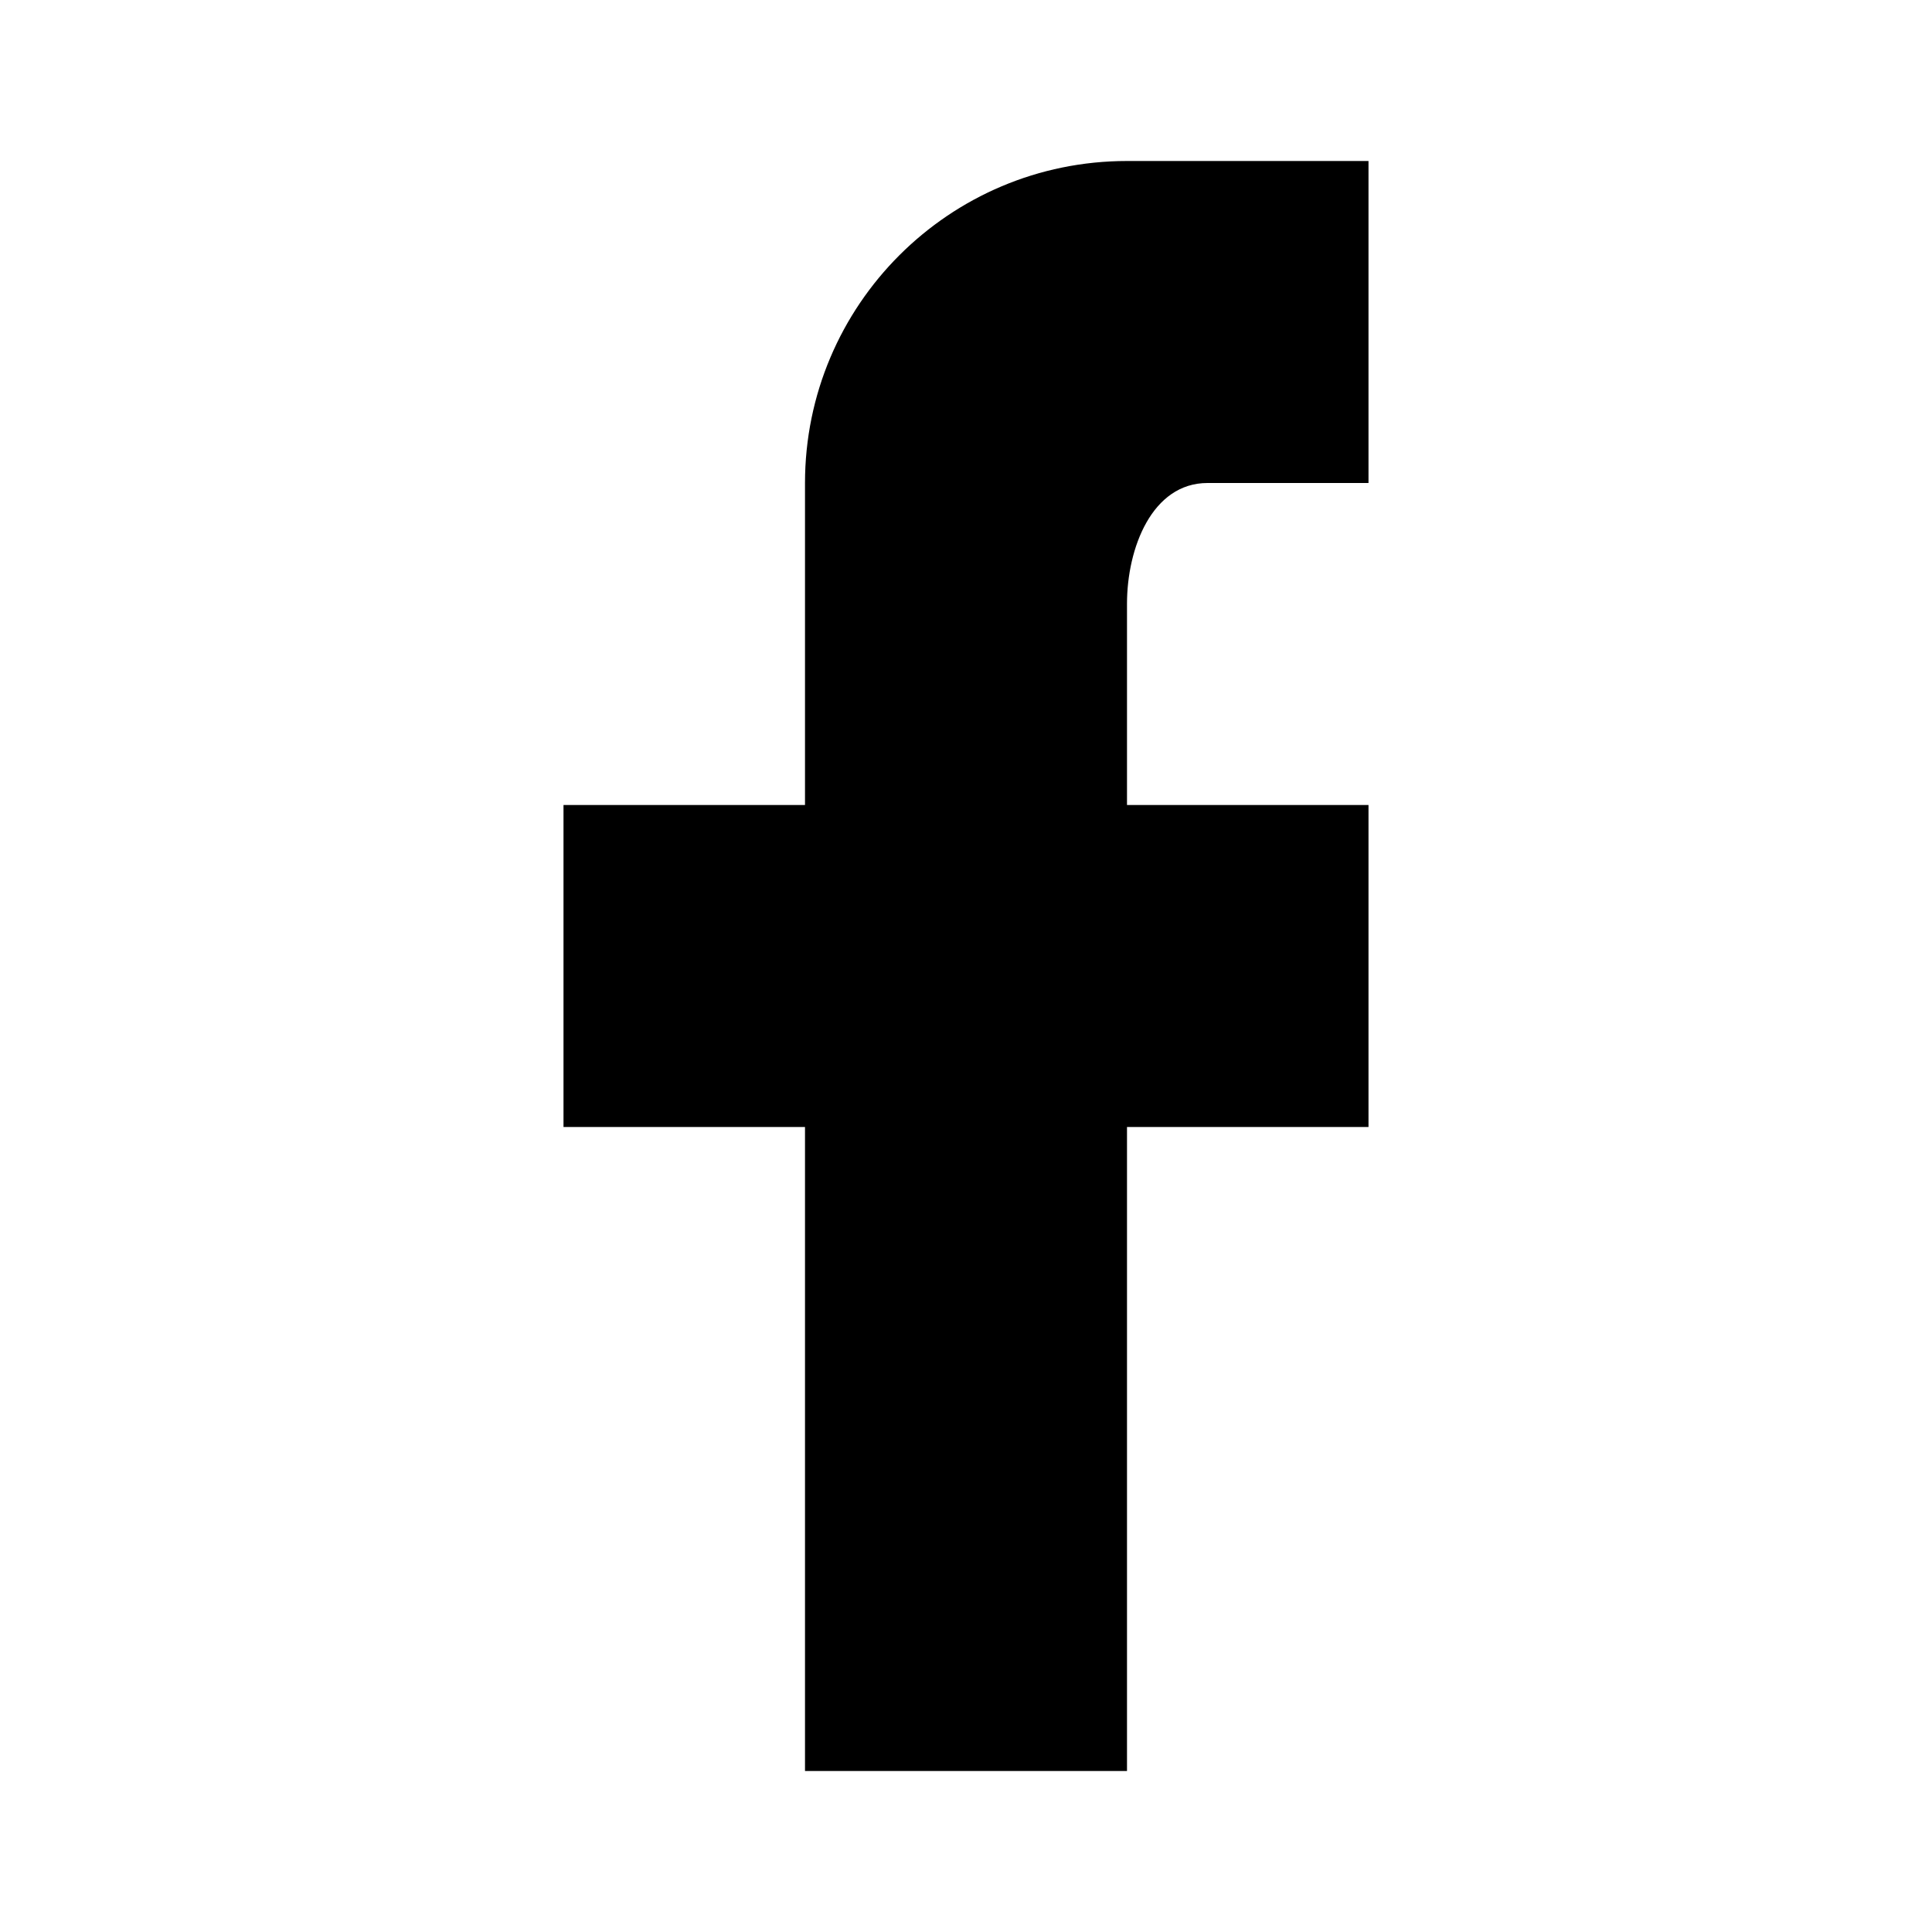
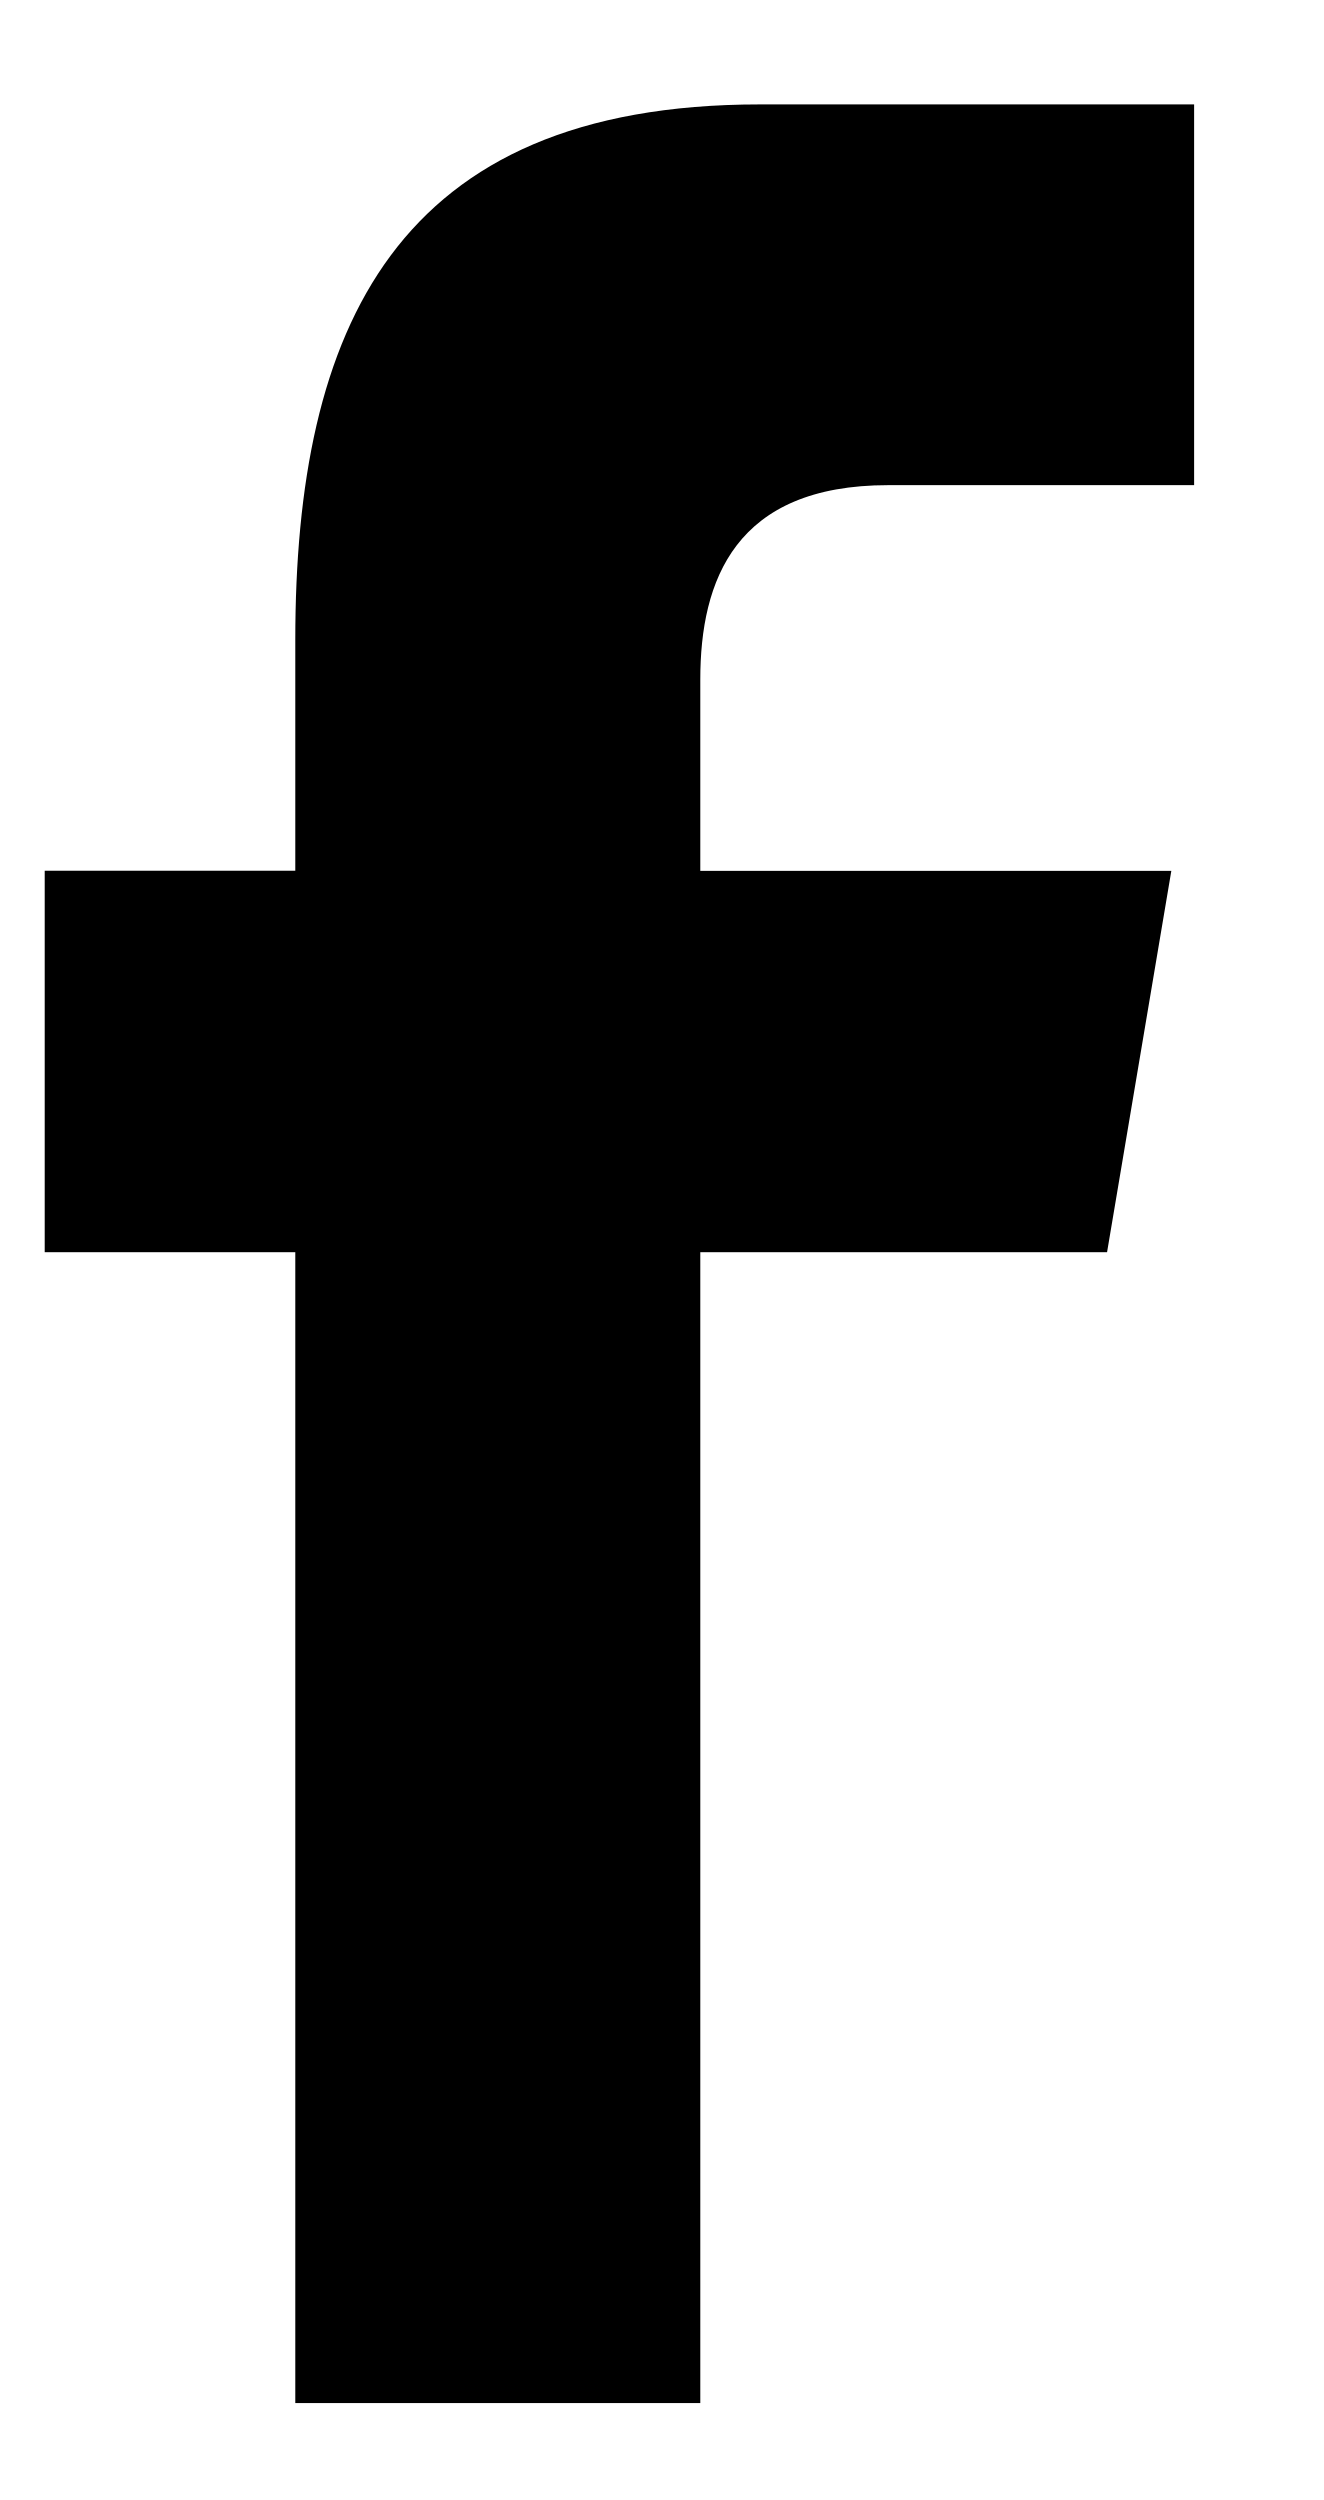
- <svg xmlns="http://www.w3.org/2000/svg" version="1.1" width="24" height="24" viewBox="0 0 24 24">
-   <path d="M17,2V2H17V6H15C14.31,6 14,6.81 14,7.5V10H14L17,10V14H14V22H10V14H7V10H10V6A4,4 0 0,1 14,2H17Z" />
+ <svg xmlns="http://www.w3.org/2000/svg" width="9px" height="17px" viewBox="0 0 9 17" version="1.1">
+   <path d="M4.762,16.341 L4.762,8.515 L7.528,8.515 L7.965,5.922 L4.762,5.922 L4.762,4.621 C4.762,3.945 5,3.299 6.04,3.299 L8.12,3.299 L8.12,0.71 L5.167,0.71 C2.685,0.71 2.008,2.236 2.008,4.352 L2.008,5.921 L0.304,5.921 L0.304,8.515 L2.008,8.515 L2.008,16.341 L4.762,16.341 Z" id="Shape" />
</svg>
